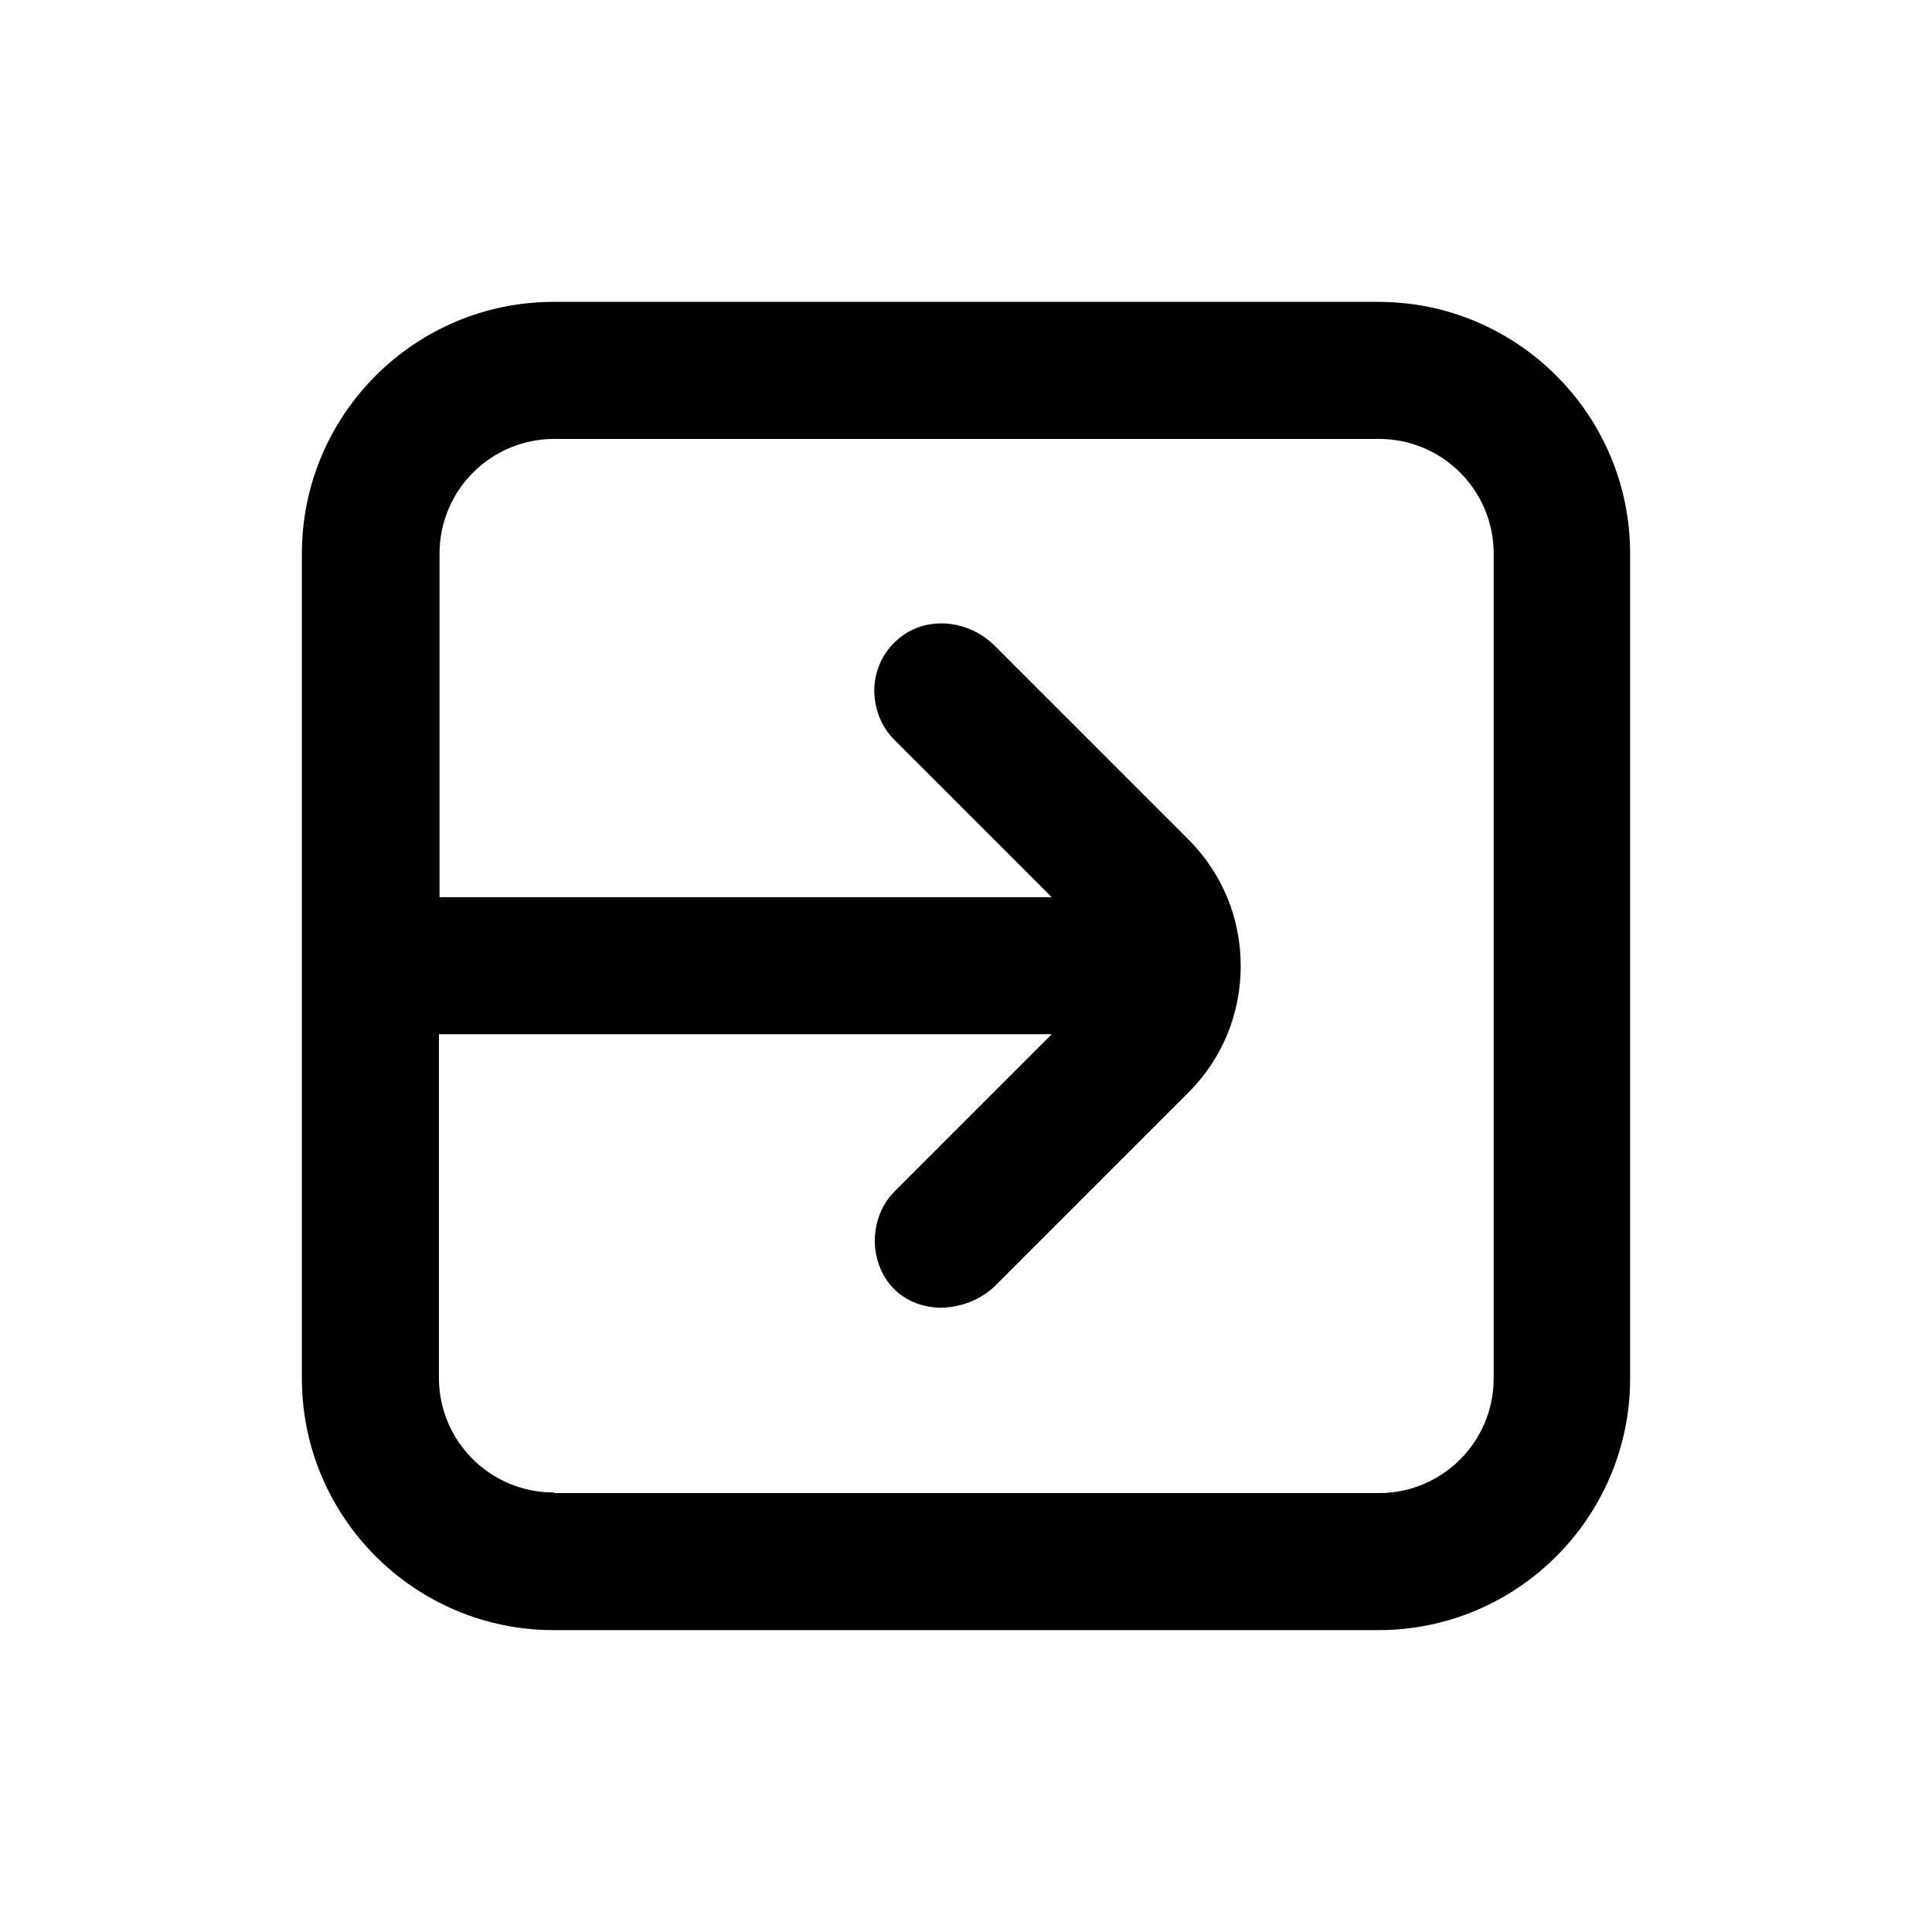
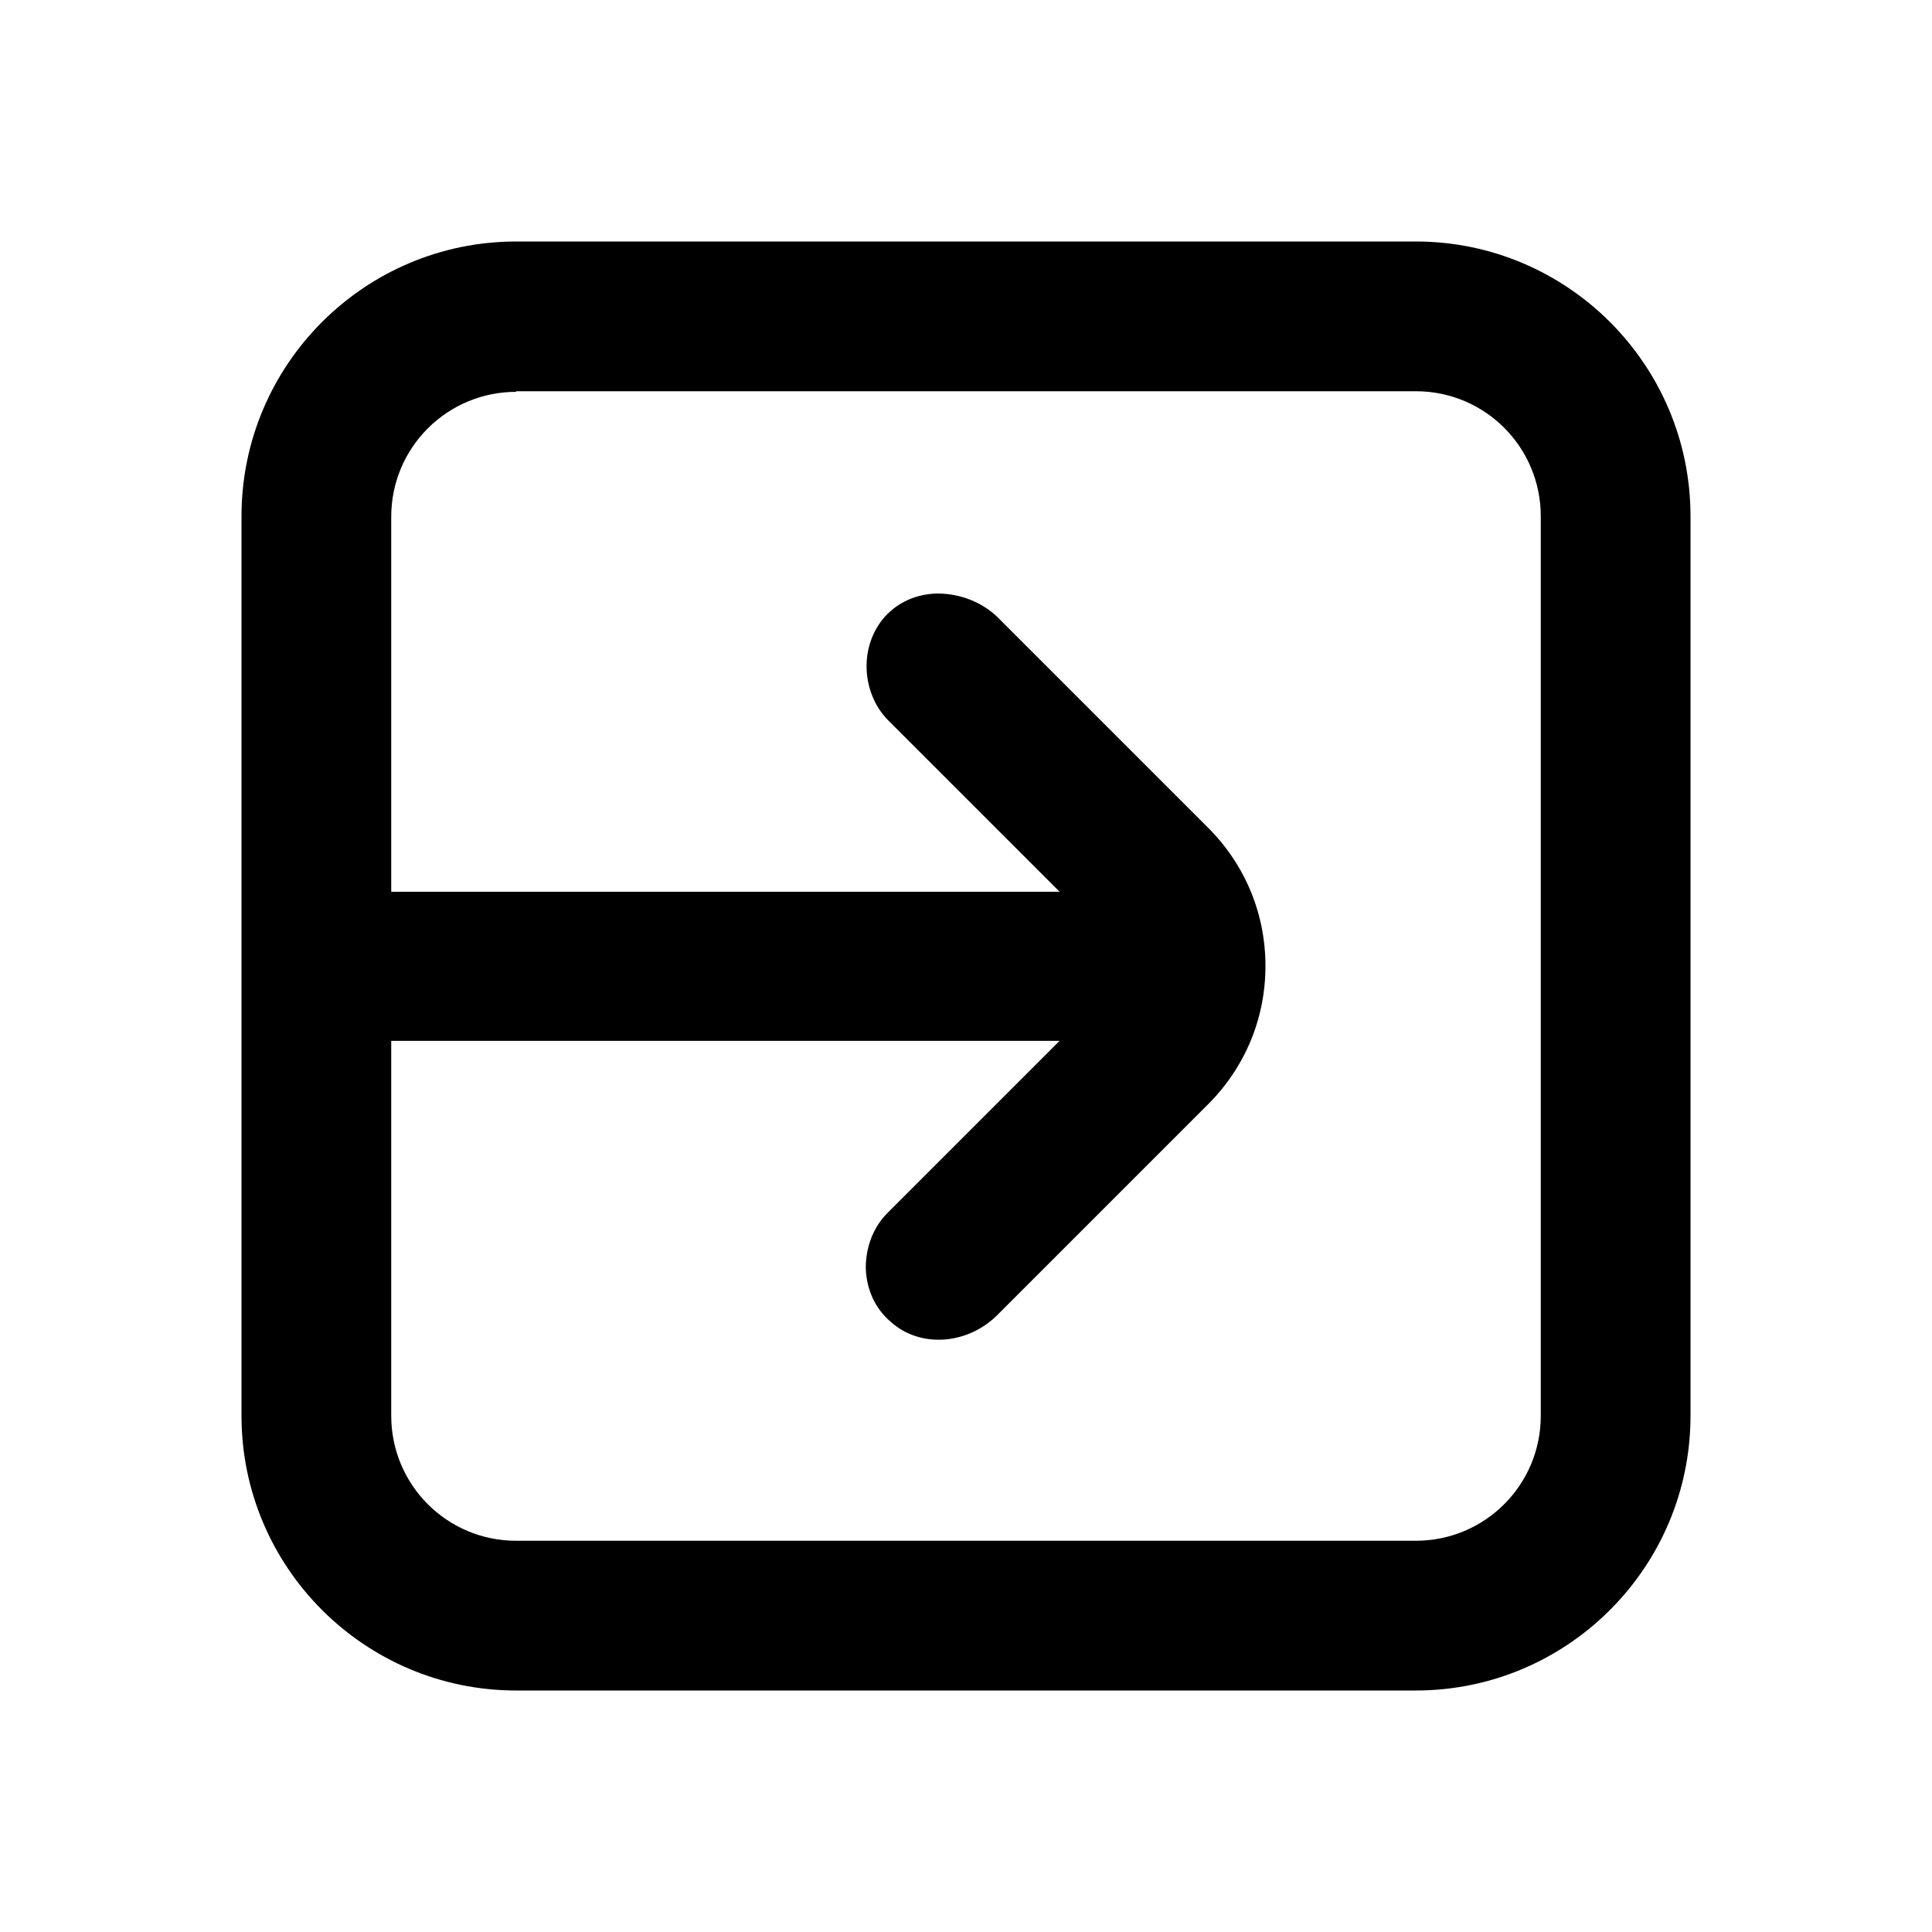
<svg xmlns="http://www.w3.org/2000/svg" version="1.0" width="32" height="32" viewBox="0 0 32 32">
-   <path d="M22.83,27c2.3,0,4.17-1.87,4.17-4.17v-13.66c0-2.3-1.87-4.17-4.17-4.17h-13.66c-2.3,0-4.17,1.87-4.17,4.17v13.66c0,2.3,1.87,4.17,4.17,4.17h13.66ZM9.17,24.72c-1.05,0-1.9-.85-1.9-1.9v-5.69h10.15l-2.61,2.61c-.41.42-.43,1.13-.04,1.57.2.22.48.34.79.35.35,0,.68-.13.92-.36l3.2-3.2c.56-.56.87-1.3.87-2.1s-.31-1.54-.87-2.1l-3.2-3.2c-.46-.46-1.18-.5-1.62-.1-.24.21-.37.5-.38.82,0,.31.11.61.33.83l2.61,2.61H7.28v-5.69c0-1.05.85-1.9,1.9-1.9h13.66c1.05,0,1.9.85,1.9,1.9v13.66c0,1.05-.85,1.9-1.9,1.9h-13.66Z" />
+   <path d="M8.55,4c-2.51,0-4.55,2.04-4.55,4.55v14.9c0,2.51,2.04,4.55,4.55,4.55h14.9c2.51,0,4.55-2.04,4.55-4.55v-14.9c0-2.51-2.04-4.55-4.55-4.55h-14.9ZM8.55,6.48h14.9c1.15,0,2.07.93,2.07,2.07v14.9c0,1.15-.93,2.07-2.07,2.07h-14.9c-1.15,0-2.07-.93-2.07-2.07v-6.21h11.07s-2.85,2.85-2.85,2.85c-.24.24-.36.57-.36.91.01.35.15.67.41.89.48.44,1.27.39,1.77-.11l3.49-3.49c.61-.61.95-1.42.95-2.29s-.34-1.68-.95-2.29l-3.49-3.49c-.26-.25-.62-.39-1-.39-.34.01-.64.14-.86.38-.43.48-.4,1.25.04,1.71l2.85,2.85H6.48v-6.21c0-1.15.93-2.07,2.07-2.07h0Z" />
</svg>
